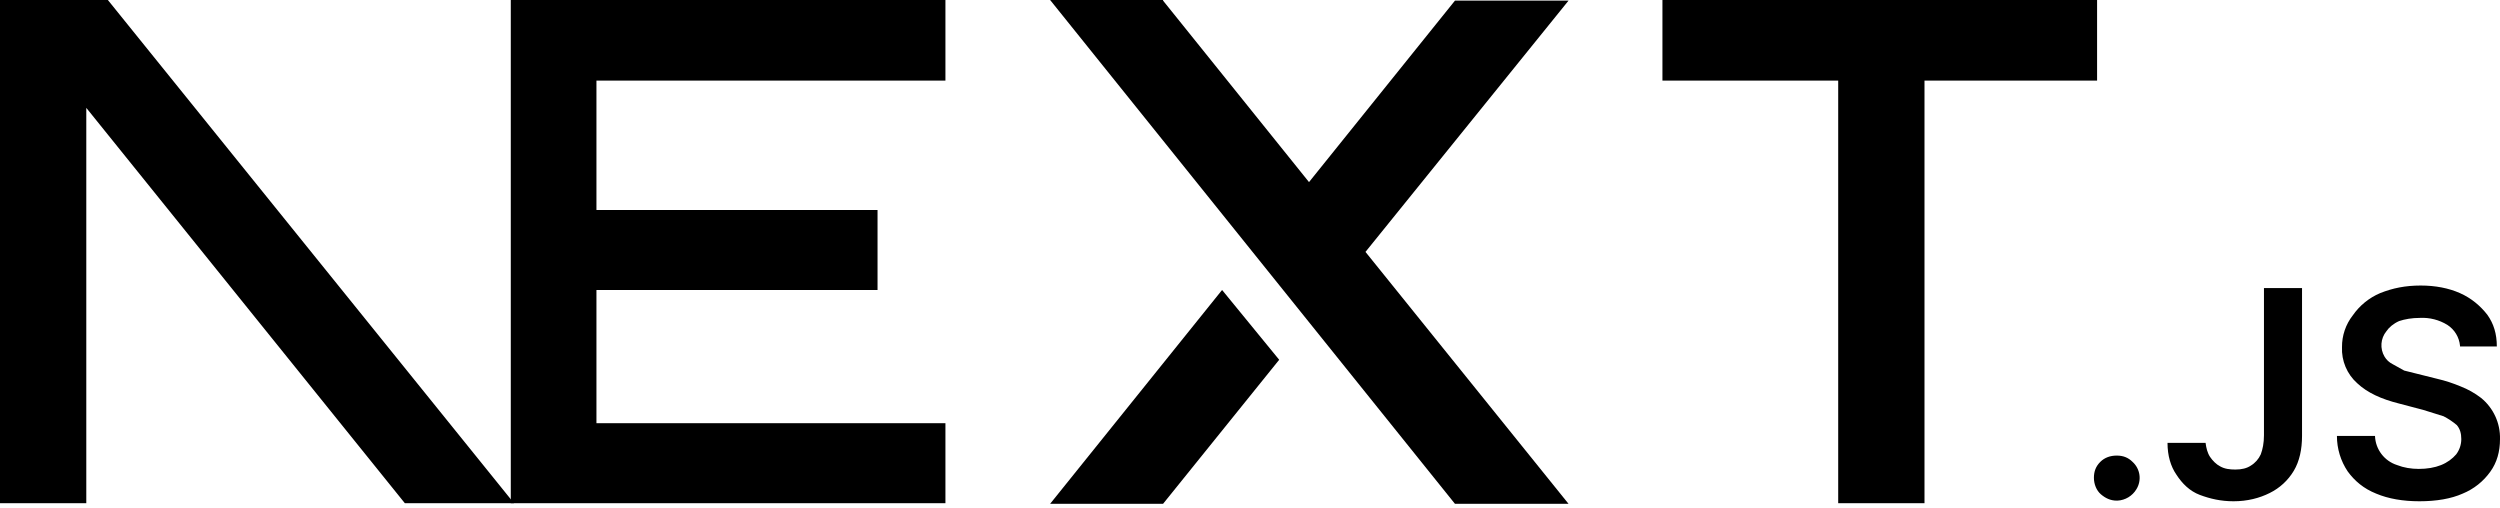
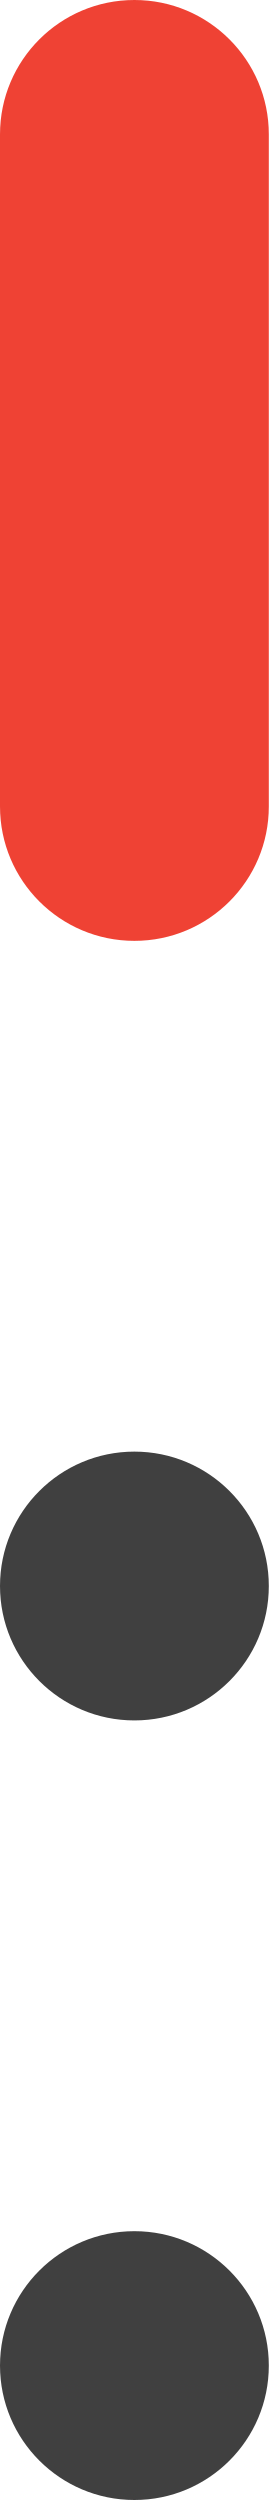
- <svg xmlns="http://www.w3.org/2000/svg" fill="none" viewBox="0 0 394 80">
-   <path fill="#000" d="M262 0h68.5v12.7h-27.2v66.6h-13.6V12.7H262V0ZM149 0v12.7H94v20.4h44.3v12.6H94v21h55v12.6H80.5V0h68.7zm34.3 0h-17.8l63.8 79.4h17.9l-32-39.7 32-39.6h-17.9l-23 28.6-23-28.6zm18.3 56.7-9-11-27.1 33.7h17.8l18.3-22.7z" />
-   <path fill="#000" d="M81 79.3 17 0H0v79.3h13.6V17l50.2 62.3H81Zm252.6-.4c-1 0-1.8-.4-2.5-1s-1.1-1.6-1.1-2.6.3-1.8 1-2.5 1.6-1 2.6-1 1.8.3 2.5 1a3.4 3.4 0 0 1 .6 4.3 3.7 3.7 0 0 1-3 1.8zm23.2-33.5h6v23.3c0 2.1-.4 4-1.3 5.5a9.1 9.1 0 0 1-3.8 3.5c-1.6.8-3.5 1.3-5.7 1.3-2 0-3.7-.4-5.3-1s-2.8-1.8-3.7-3.2c-.9-1.3-1.4-3-1.4-5h6c.1.8.3 1.6.7 2.2s1 1.2 1.6 1.5c.7.4 1.5.5 2.4.5 1 0 1.8-.2 2.4-.6a4 4 0 0 0 1.6-1.8c.3-.8.5-1.8.5-3V45.5zm30.9 9.1a4.4 4.4 0 0 0-2-3.3 7.5 7.5 0 0 0-4.3-1.1c-1.3 0-2.4.2-3.3.5-.9.4-1.6 1-2 1.6a3.5 3.5 0 0 0-.3 4c.3.5.7.9 1.3 1.2l1.8 1 2 .5 3.2.8c1.3.3 2.5.7 3.7 1.2a13 13 0 0 1 3.2 1.8 8.1 8.1 0 0 1 3 6.5c0 2-.5 3.7-1.5 5.1a10 10 0 0 1-4.4 3.5c-1.8.8-4.1 1.2-6.8 1.2-2.6 0-4.9-.4-6.8-1.2-2-.8-3.4-2-4.5-3.5a10 10 0 0 1-1.7-5.6h6a5 5 0 0 0 3.5 4.6c1 .4 2.2.6 3.4.6 1.3 0 2.5-.2 3.5-.6 1-.4 1.8-1 2.4-1.7a4 4 0 0 0 .8-2.4c0-.9-.2-1.6-.7-2.2a11 11 0 0 0-2.1-1.4l-3.2-1-3.8-1c-2.8-.7-5-1.7-6.6-3.2a7.2 7.2 0 0 1-2.4-5.7 8 8 0 0 1 1.7-5 10 10 0 0 1 4.3-3.5c2-.8 4-1.2 6.4-1.2 2.3 0 4.4.4 6.2 1.2 1.8.8 3.2 2 4.3 3.4 1 1.4 1.5 3 1.5 5h-5.8z" />
+ <svg xmlns="http://www.w3.org/2000/svg" width="10" height="93" viewBox="0 0 10 93" fill="none">
+   <rect width="10" height="35" rx="5" fill="#EF4234" />
+   <circle cx="5" cy="59" r="5" fill="#404040" />
+   <circle cx="5" cy="88" r="5" fill="#404040" />
</svg>
